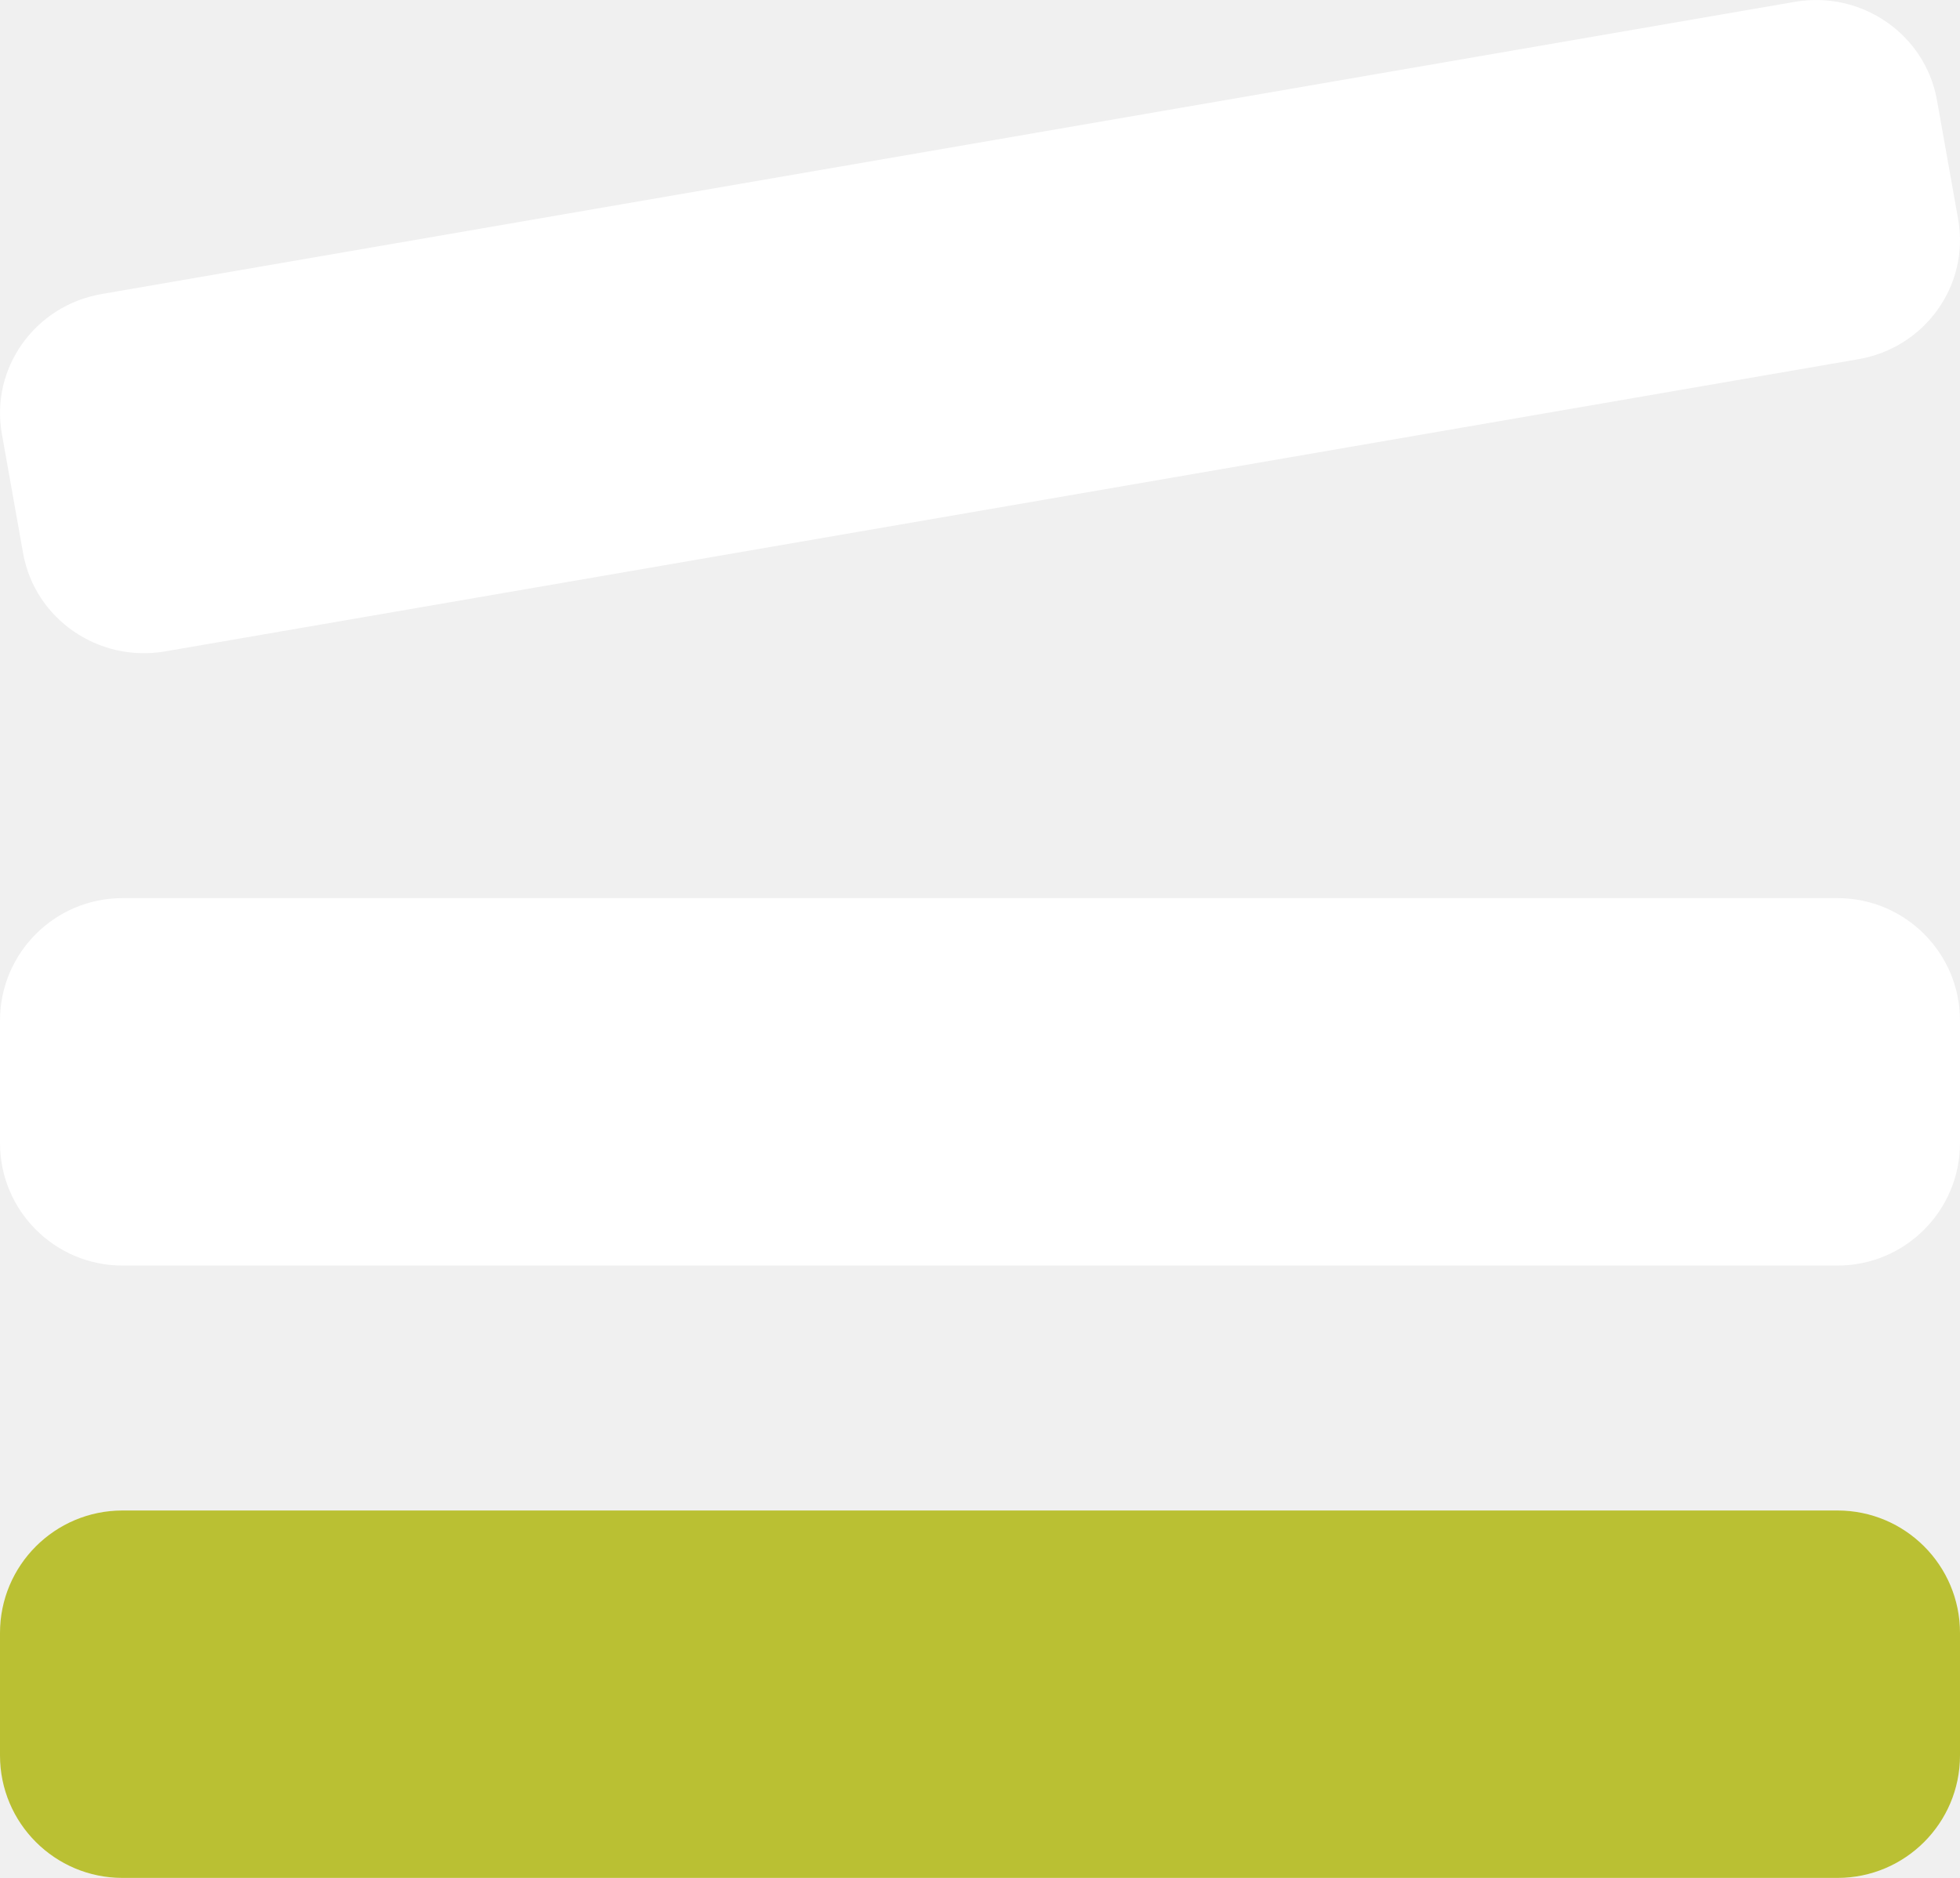
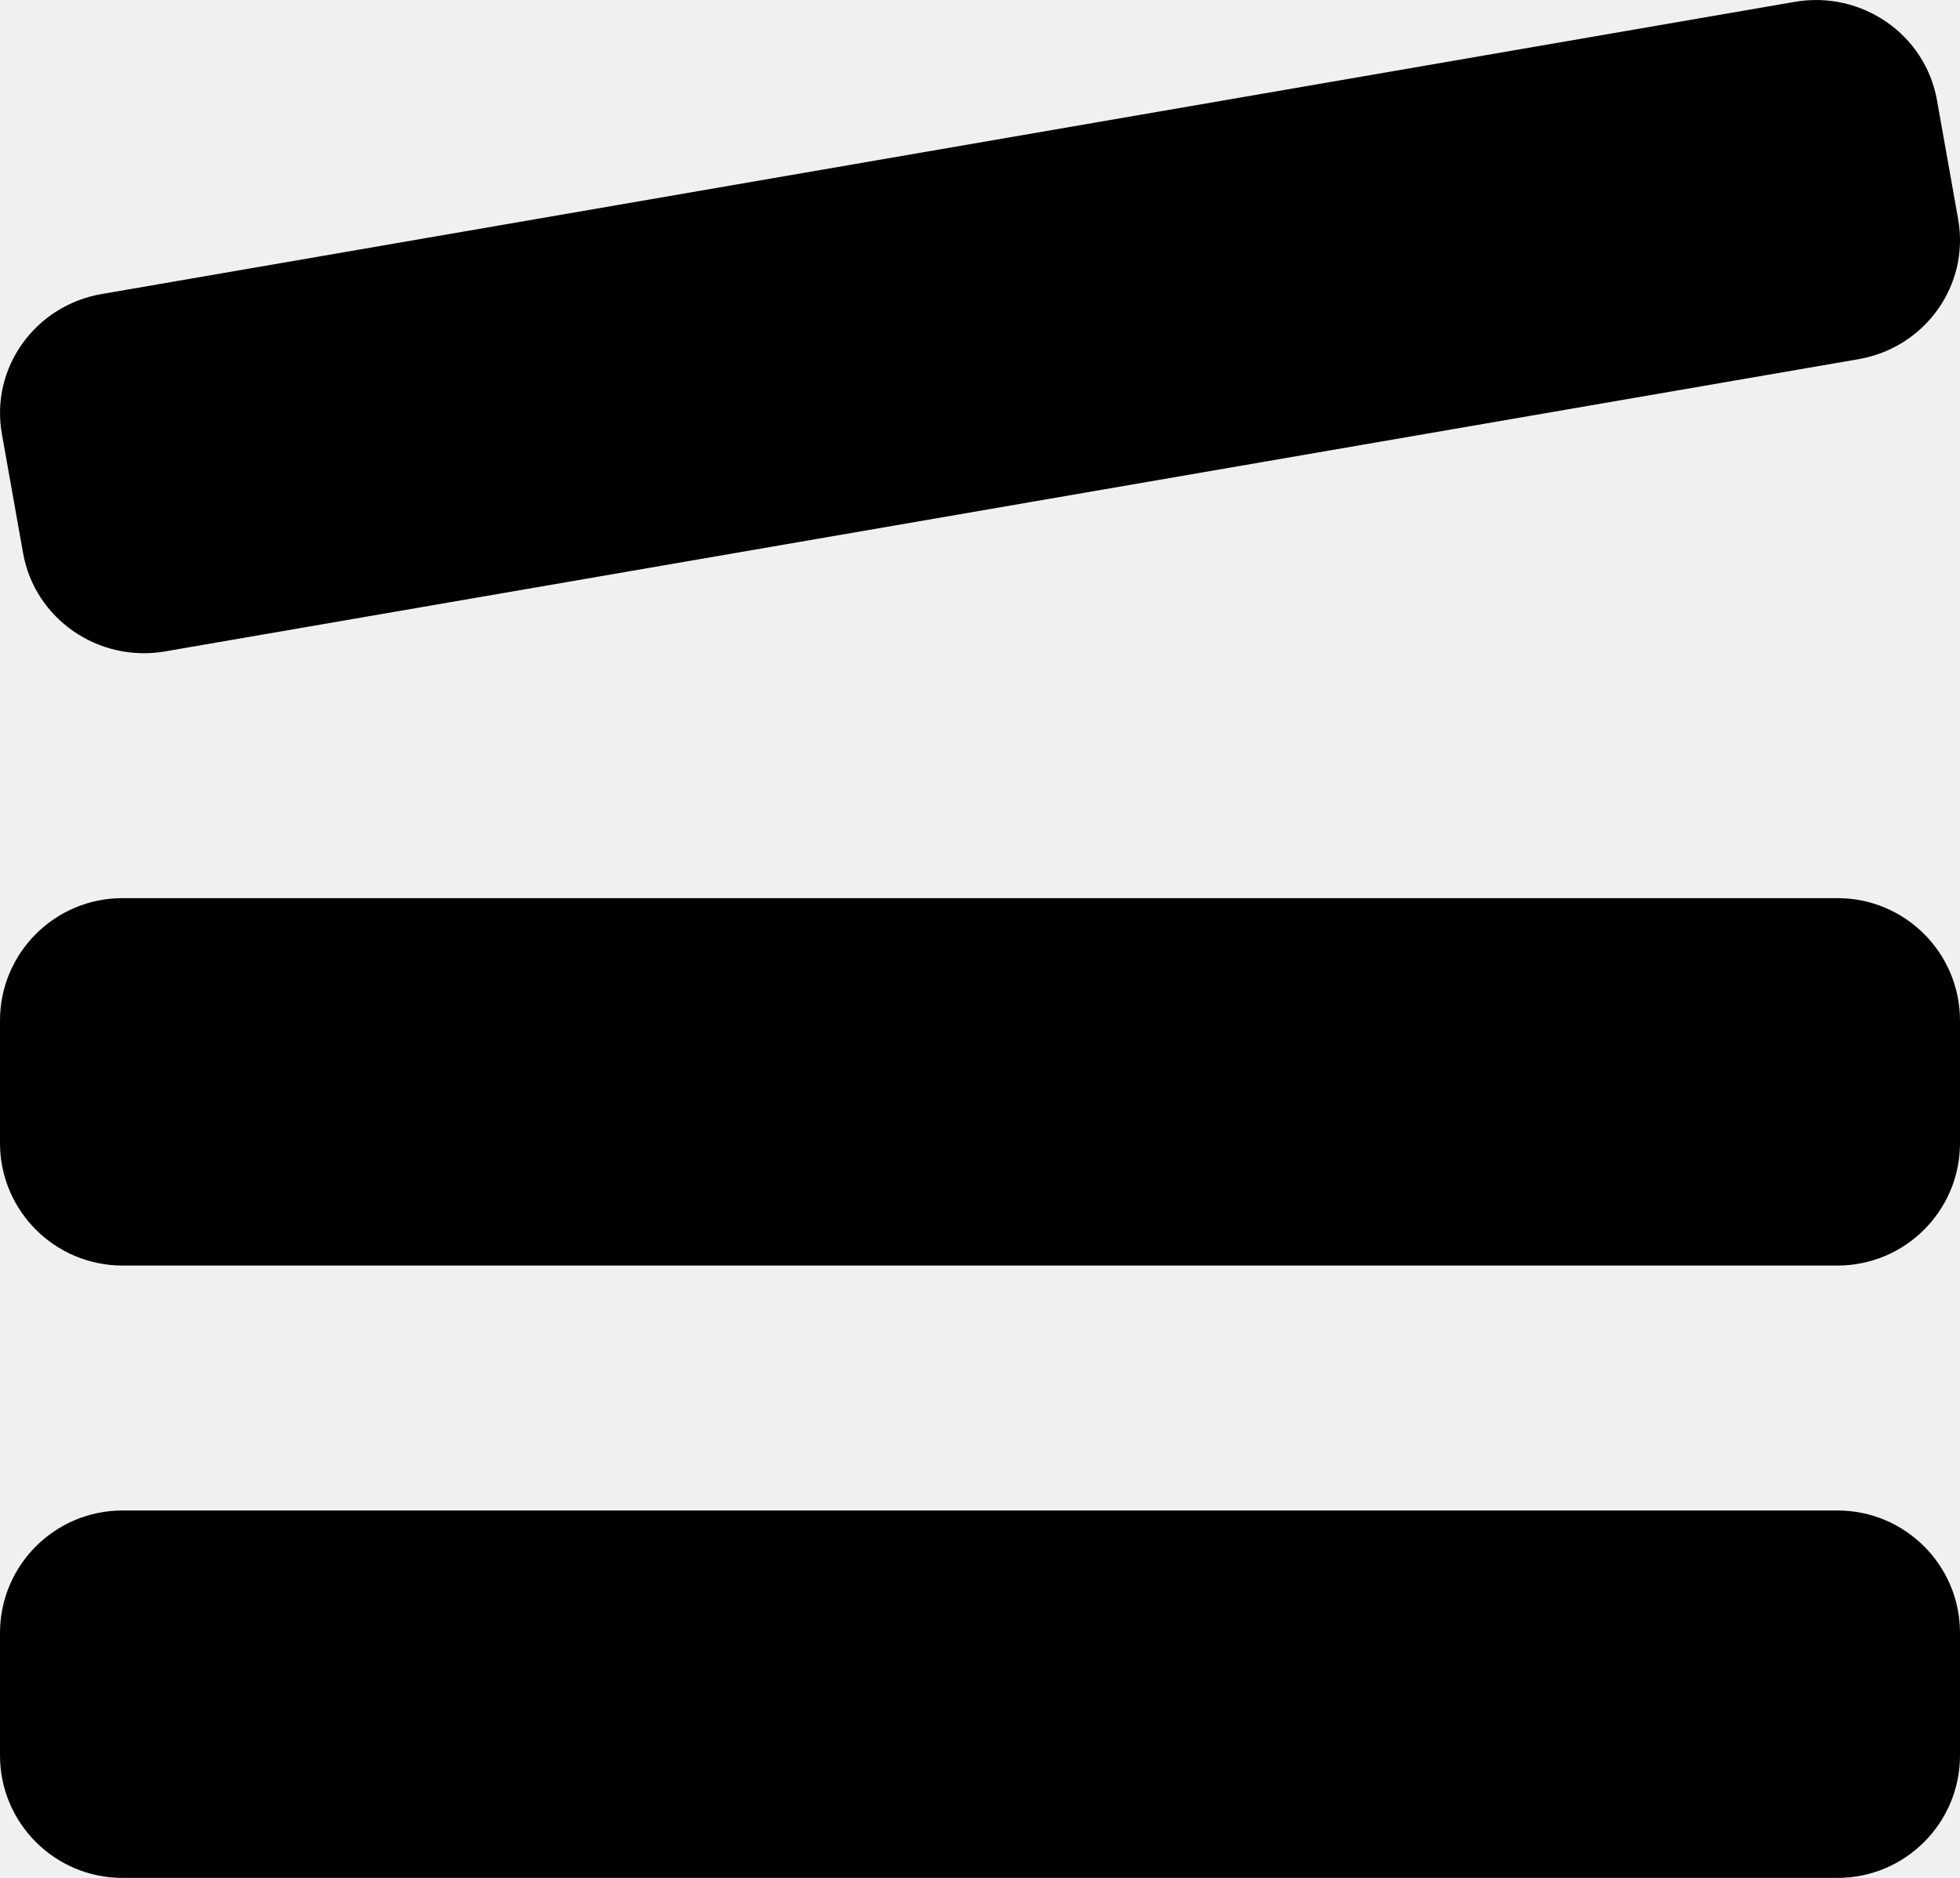
<svg viewBox="0 0 46.703 44.758">
-   <path fill="#BAC033" d="M43.784,36.001H2.919C1.307,36.001,0,37.308,0,38.92v2.919c0,1.612,1.307,2.919,2.919,2.919h40.865  c1.612,0,2.919-1.307,2.919-2.919V38.92C46.703,37.308,45.396,36.001,43.784,36.001" />
-   <path fill="#FFFFFF" d="M43.784,21.406H2.919C1.307,21.406,0,22.713,0,24.325v2.919c0,1.611,1.307,2.919,2.919,2.919h40.865  c1.612,0,2.919-1.308,2.919-2.919v-2.919C46.703,22.713,45.396,21.406,43.784,21.406" />
-   <path fill="#FFFFFF" d="M46.659,5.225l-0.505-2.839c-0.279-1.568-1.795-2.616-3.387-2.342L2.422,7.008  C0.83,7.283-0.235,8.776,0.045,10.344l0.505,2.839c0.278,1.568,1.795,2.616,3.386,2.342l40.346-6.964  C45.874,8.287,46.938,6.792,46.659,5.225" />
+   <path class="base" d="M43.784,36.001H2.919C1.307,36.001,0,37.308,0,38.92v2.919c0,1.612,1.307,2.919,2.919,2.919h40.865  c1.612,0,2.919-1.307,2.919-2.919V38.92C46.703,37.308,45.396,36.001,43.784,36.001" />
+   <path class="top" d="M43.784,21.406H2.919C1.307,21.406,0,22.713,0,24.325v2.919c0,1.611,1.307,2.919,2.919,2.919h40.865  c1.612,0,2.919-1.308,2.919-2.919v-2.919C46.703,22.713,45.396,21.406,43.784,21.406" />
+   <path class="top" d="M46.659,5.225l-0.505-2.839c-0.279-1.568-1.795-2.616-3.387-2.342L2.422,7.008  C0.83,7.283-0.235,8.776,0.045,10.344l0.505,2.839c0.278,1.568,1.795,2.616,3.386,2.342l40.346-6.964  C45.874,8.287,46.938,6.792,46.659,5.225" />
</svg>
